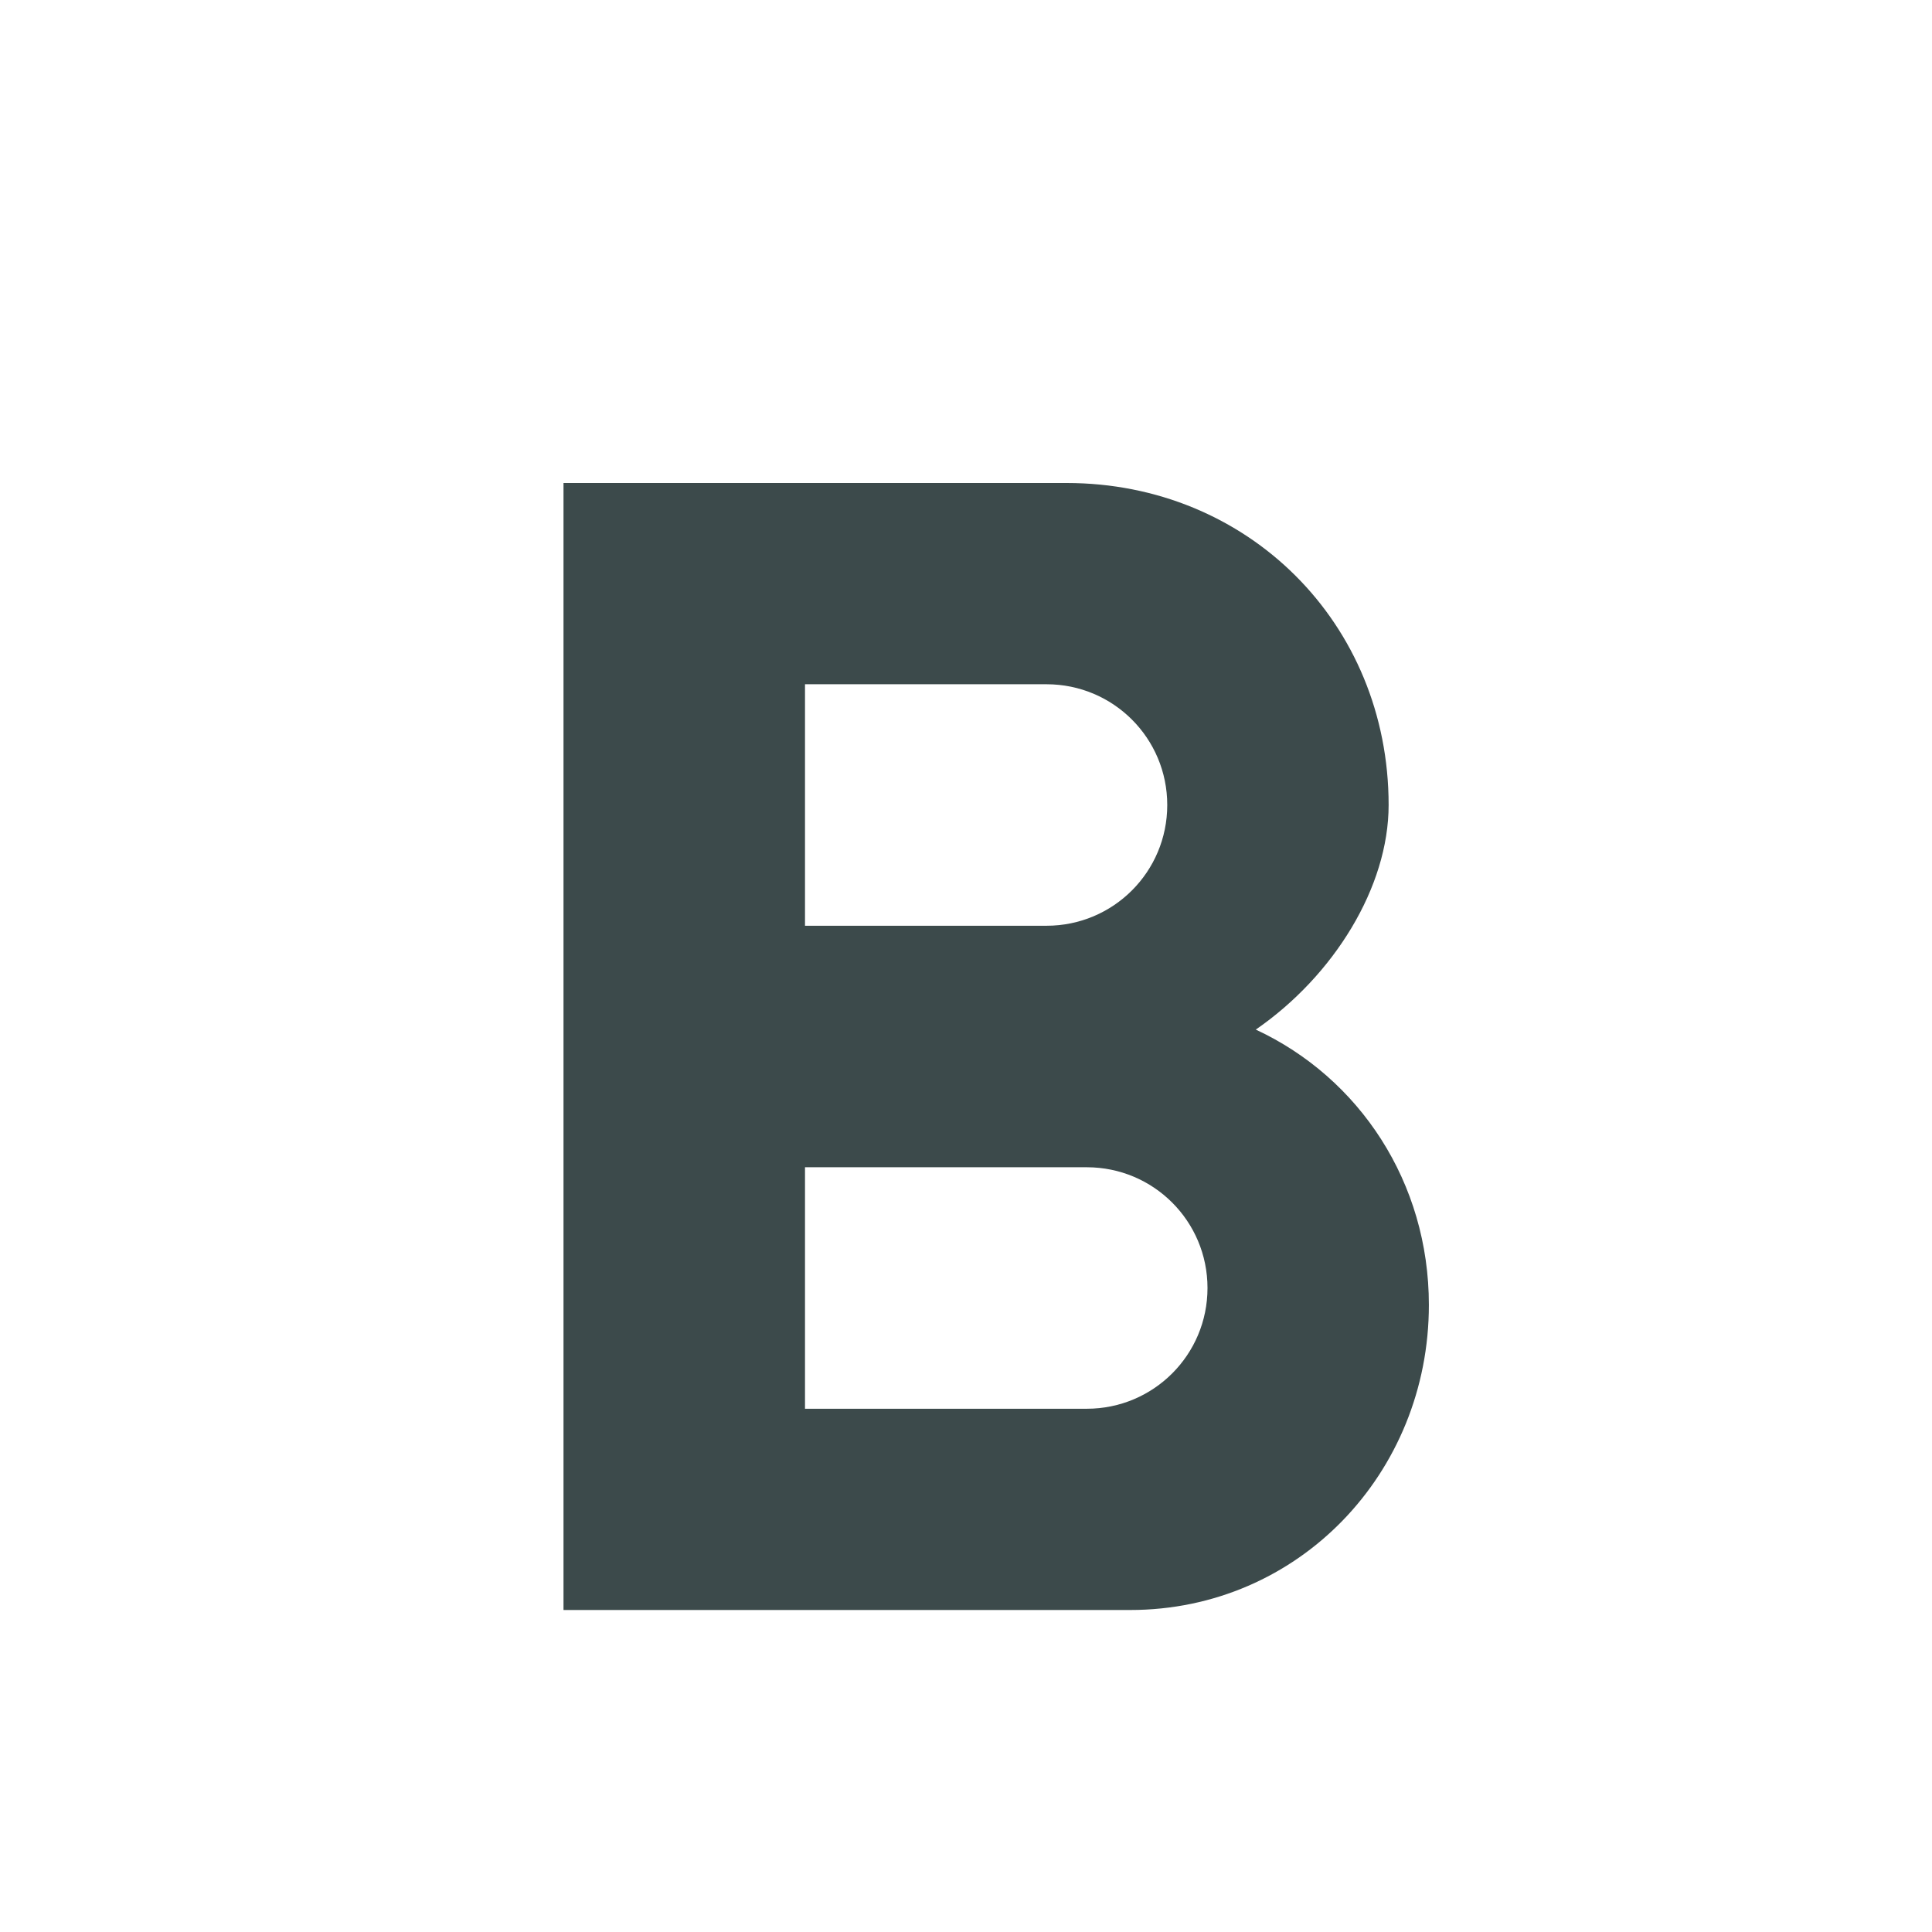
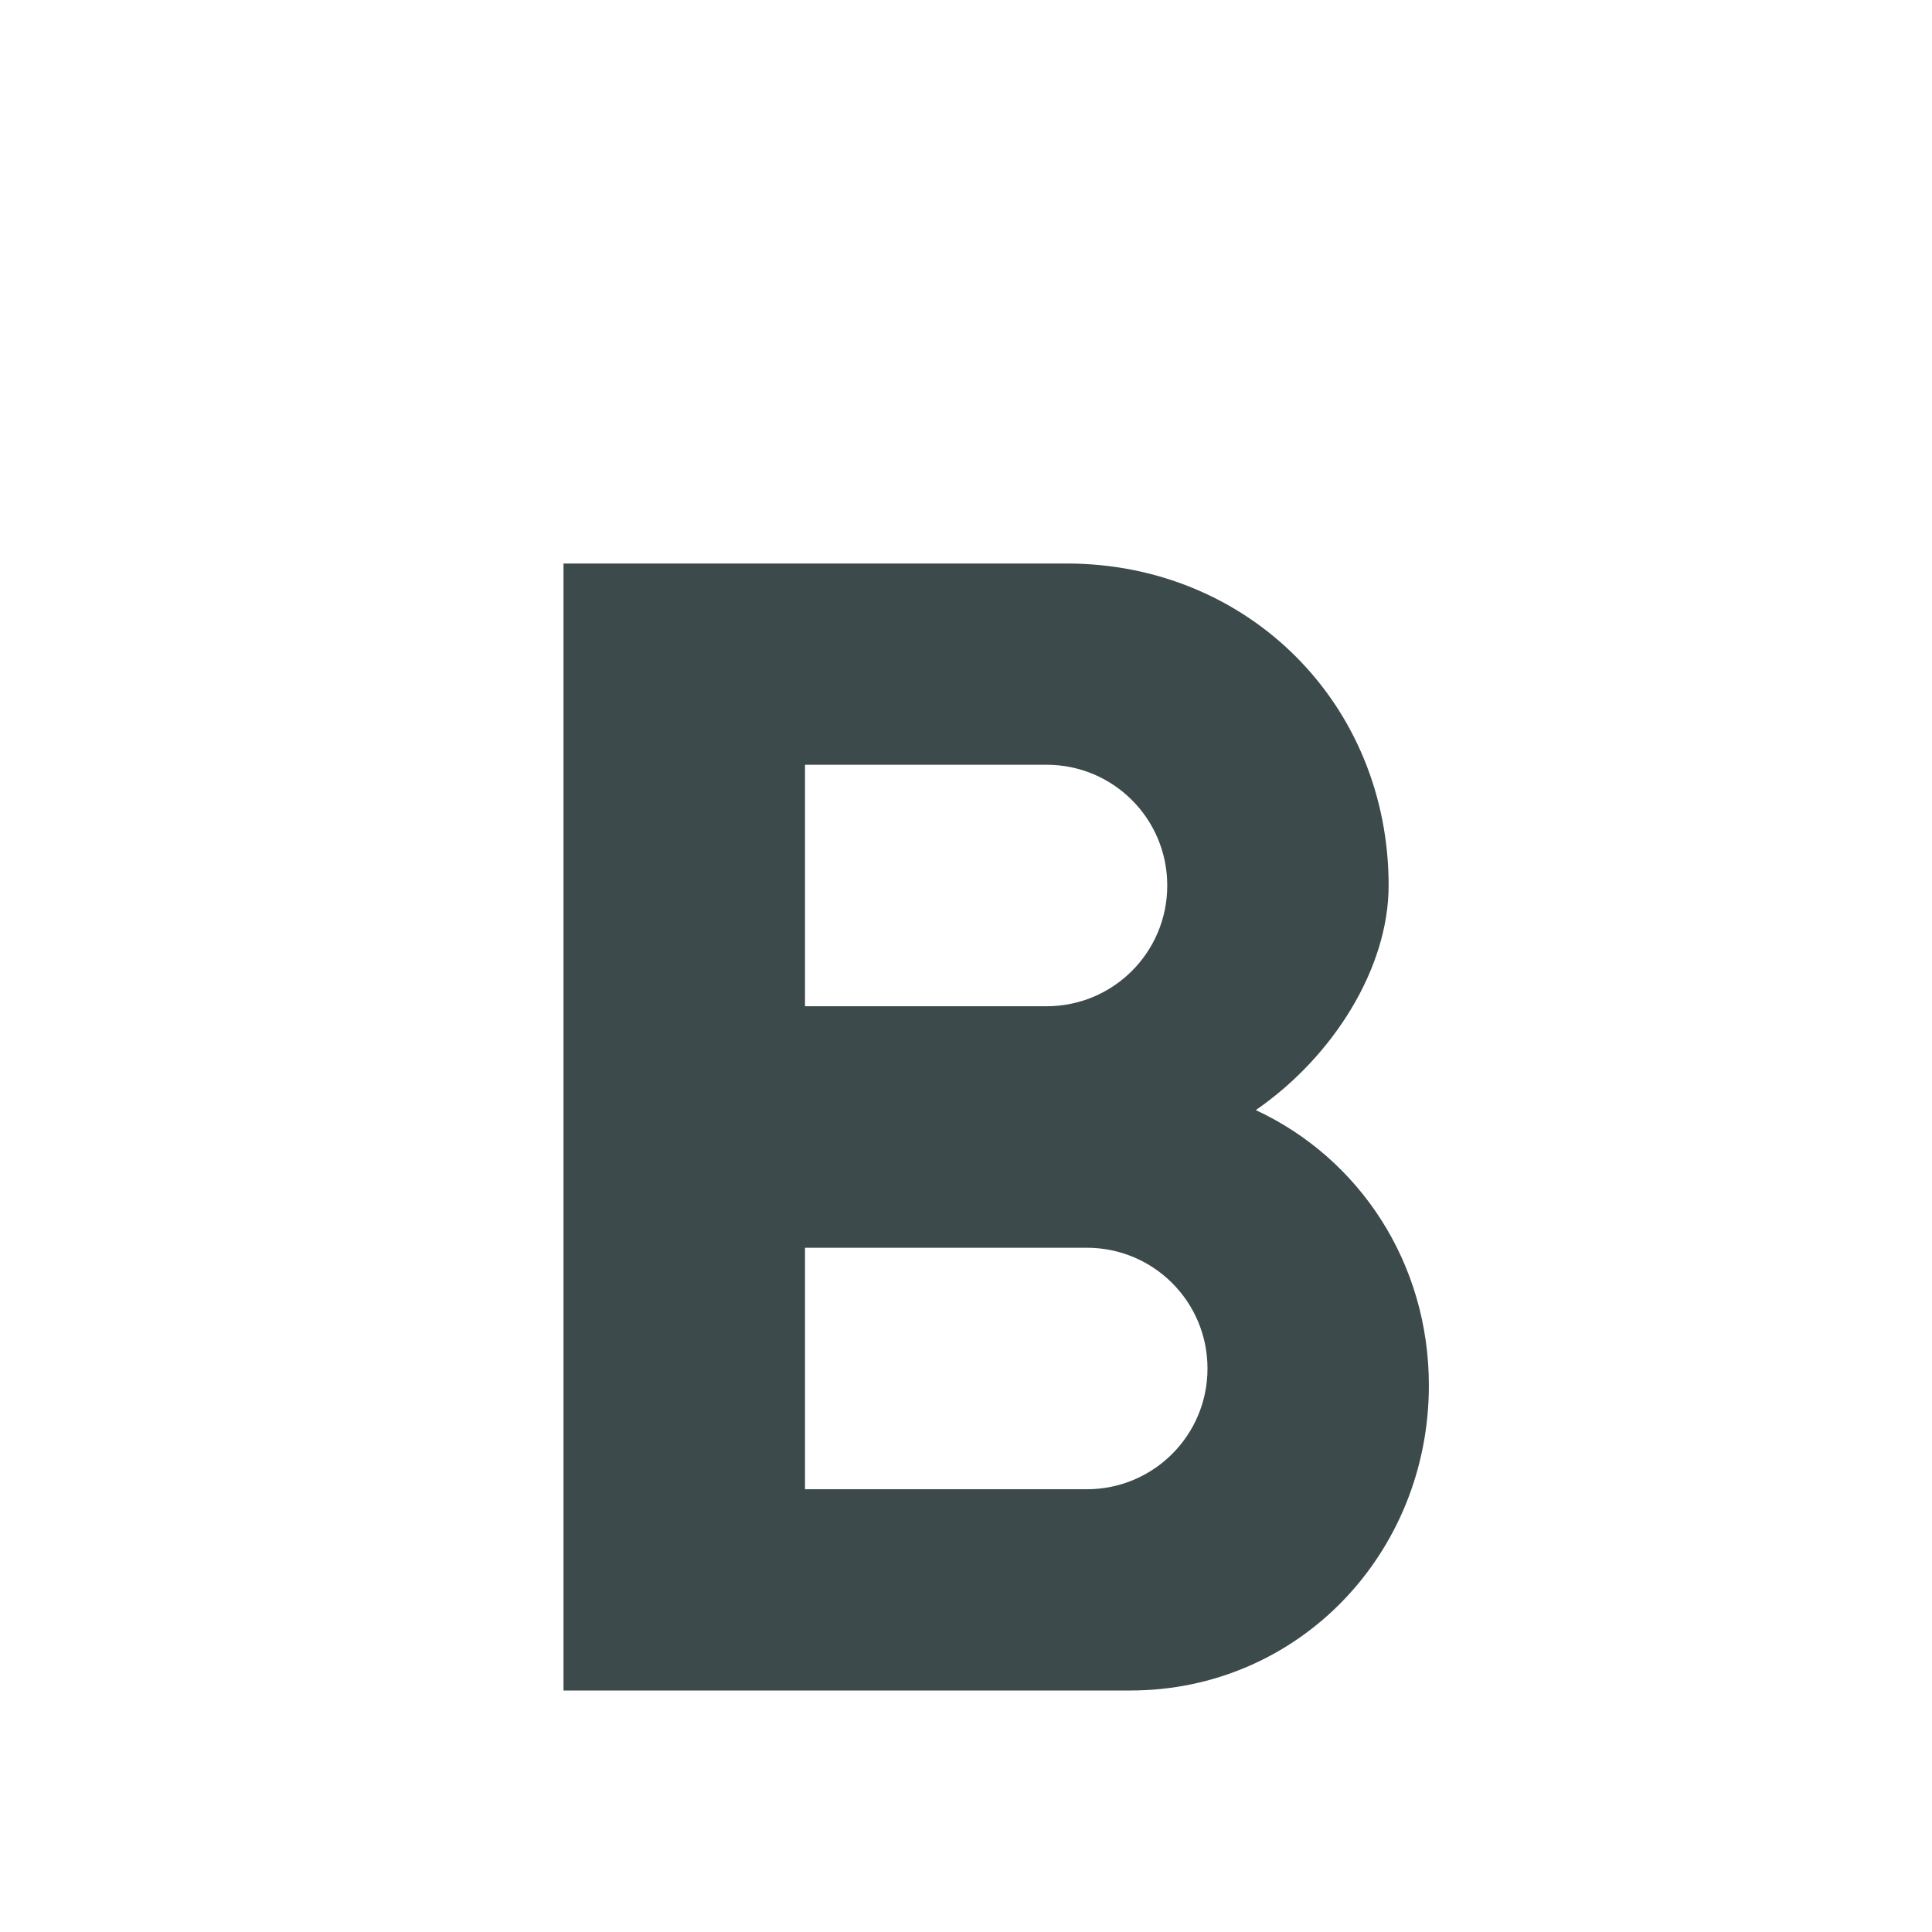
- <svg xmlns="http://www.w3.org/2000/svg" fill="#3C4A4B" height="24" viewBox="0 0 24 20" width="24">
+ <svg xmlns="http://www.w3.org/2000/svg" fill="#3C4A4B" height="24" viewBox="0 0 24 18" width="24">
  <path d="M15.6 10.79c.97-.67 1.65-1.77 1.65-2.79 0-2.26-1.75-4-4-4H7v14h7.04c2.09 0 3.71-1.7 3.71-3.79 0-1.52-.86-2.82-2.15-3.42zM10 6.5h3c.83 0 1.5.67 1.5 1.5s-.67 1.5-1.5 1.5h-3v-3zm3.5 9H10v-3h3.5c.83 0 1.5.67 1.5 1.5s-.67 1.5-1.5 1.5z" />
  <path d="M0 0h24v24H0z" fill="none" />
</svg>
